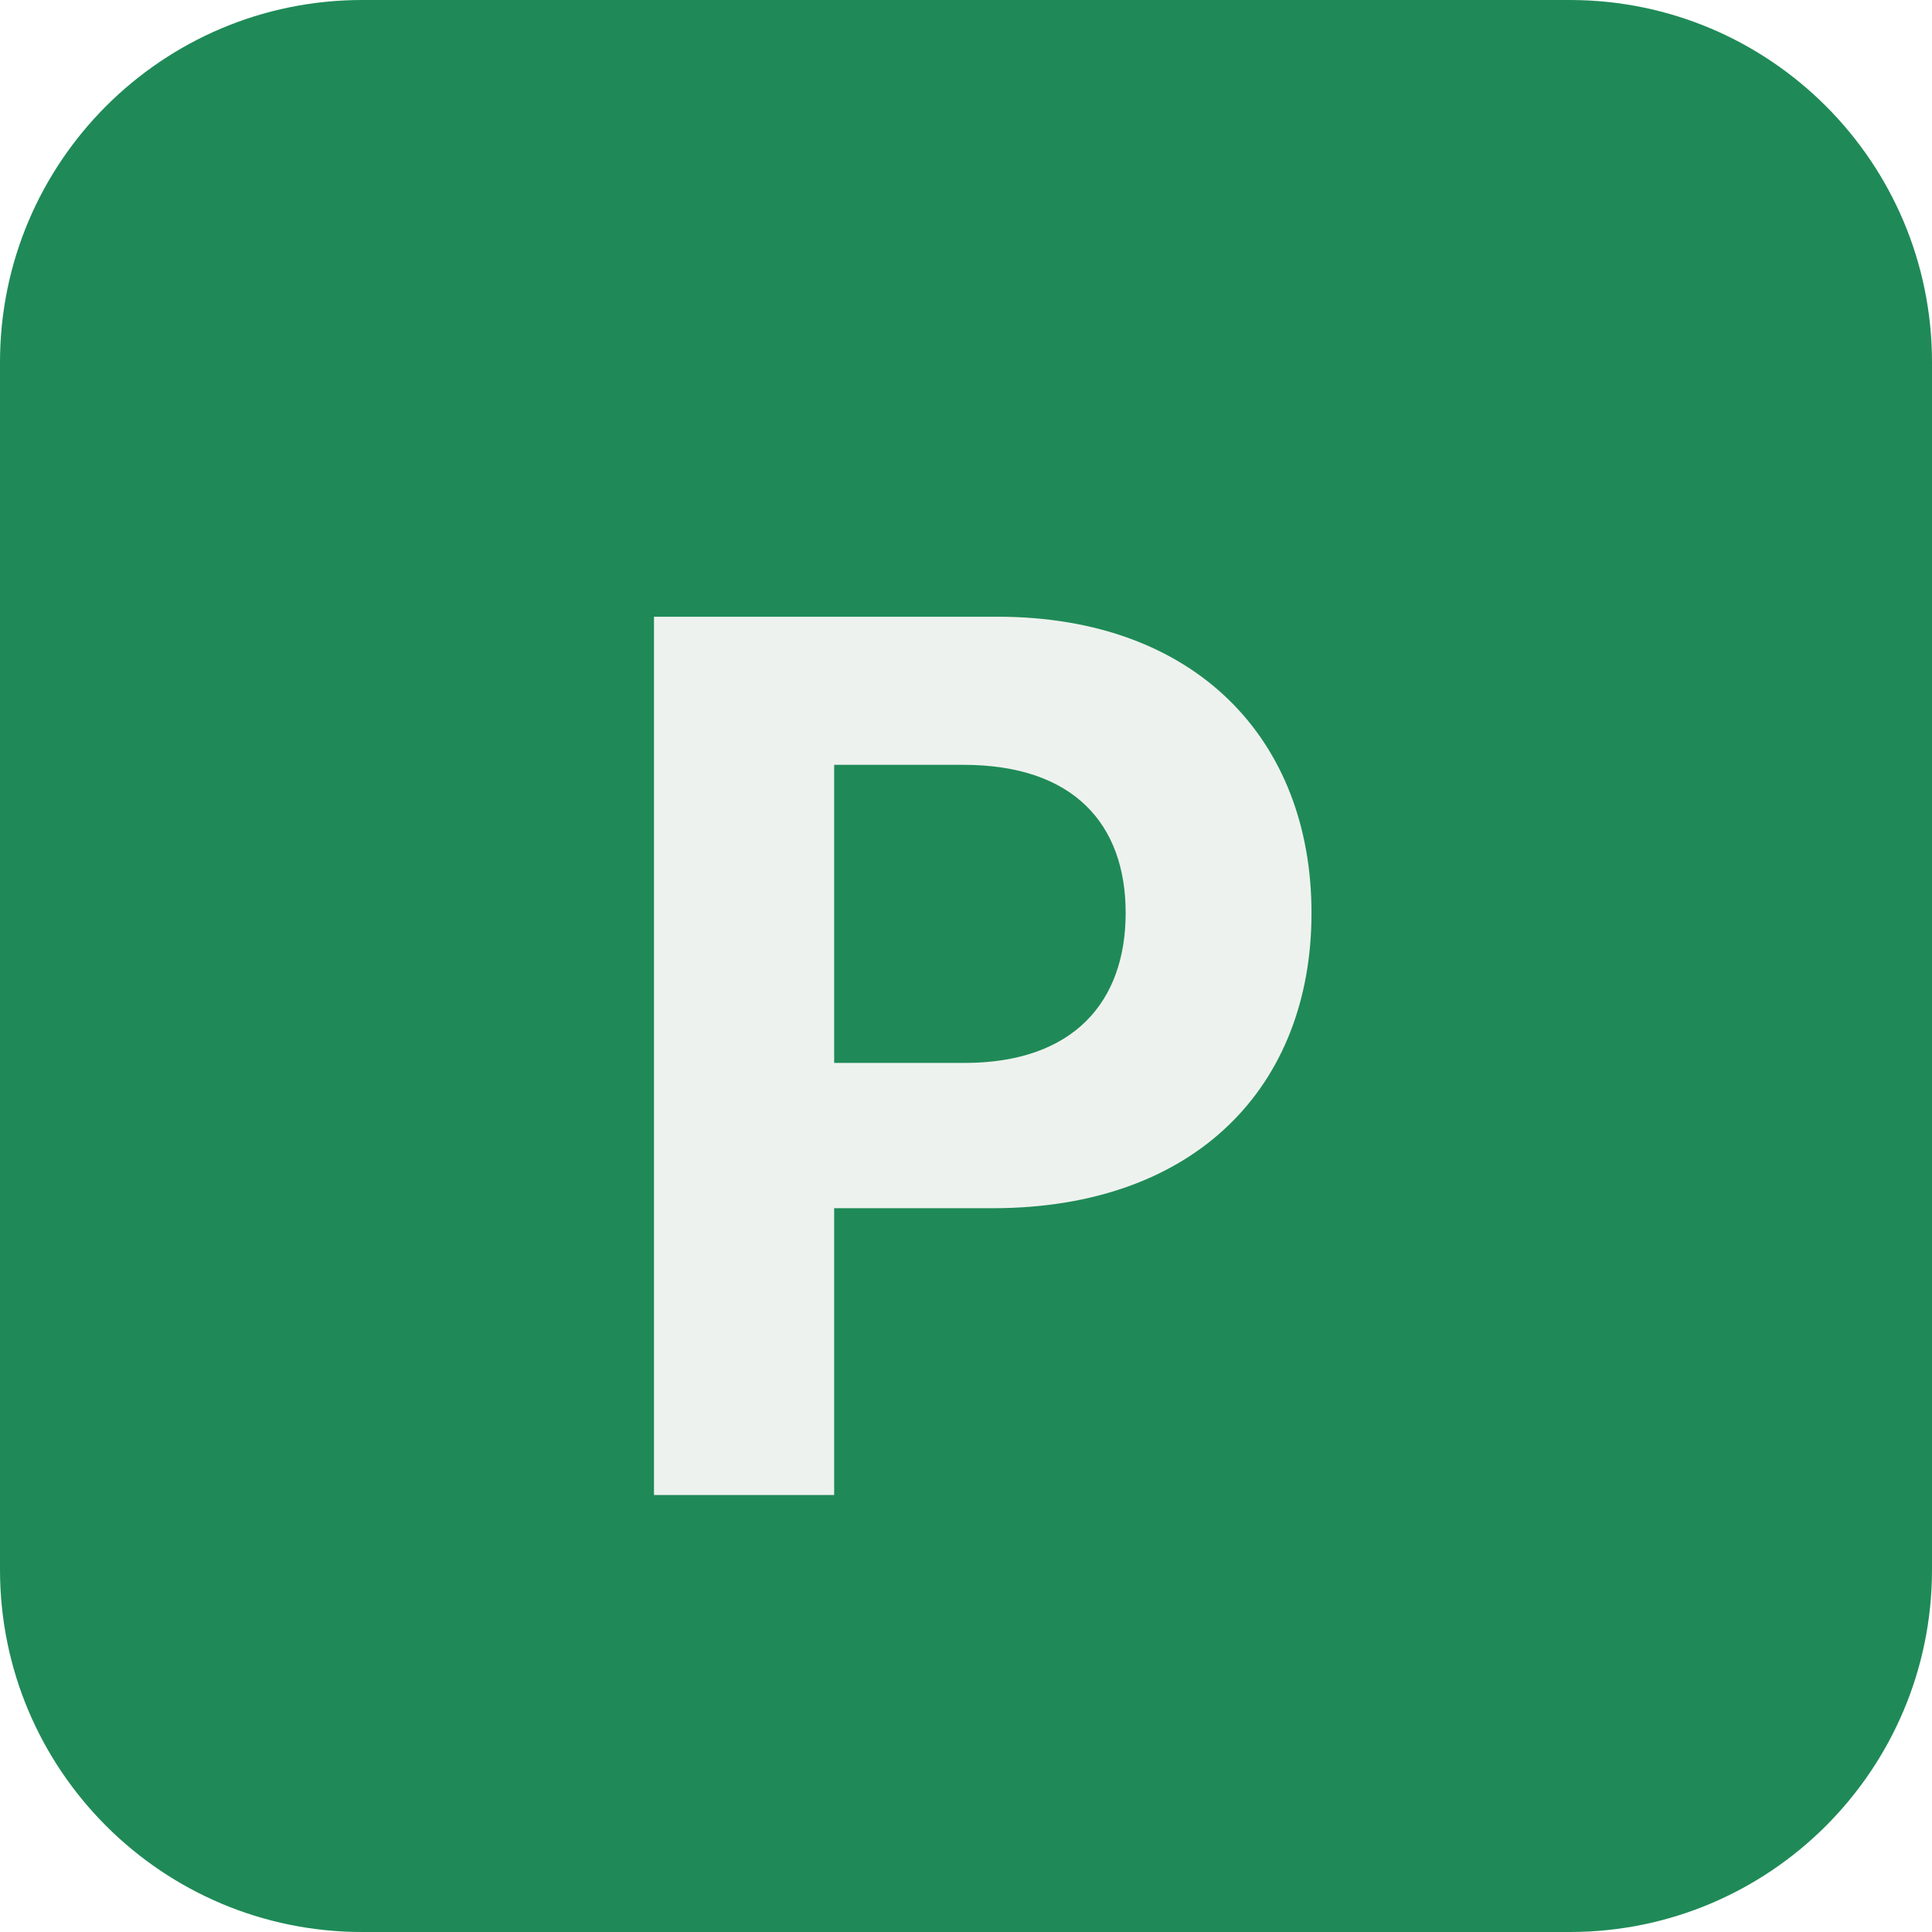
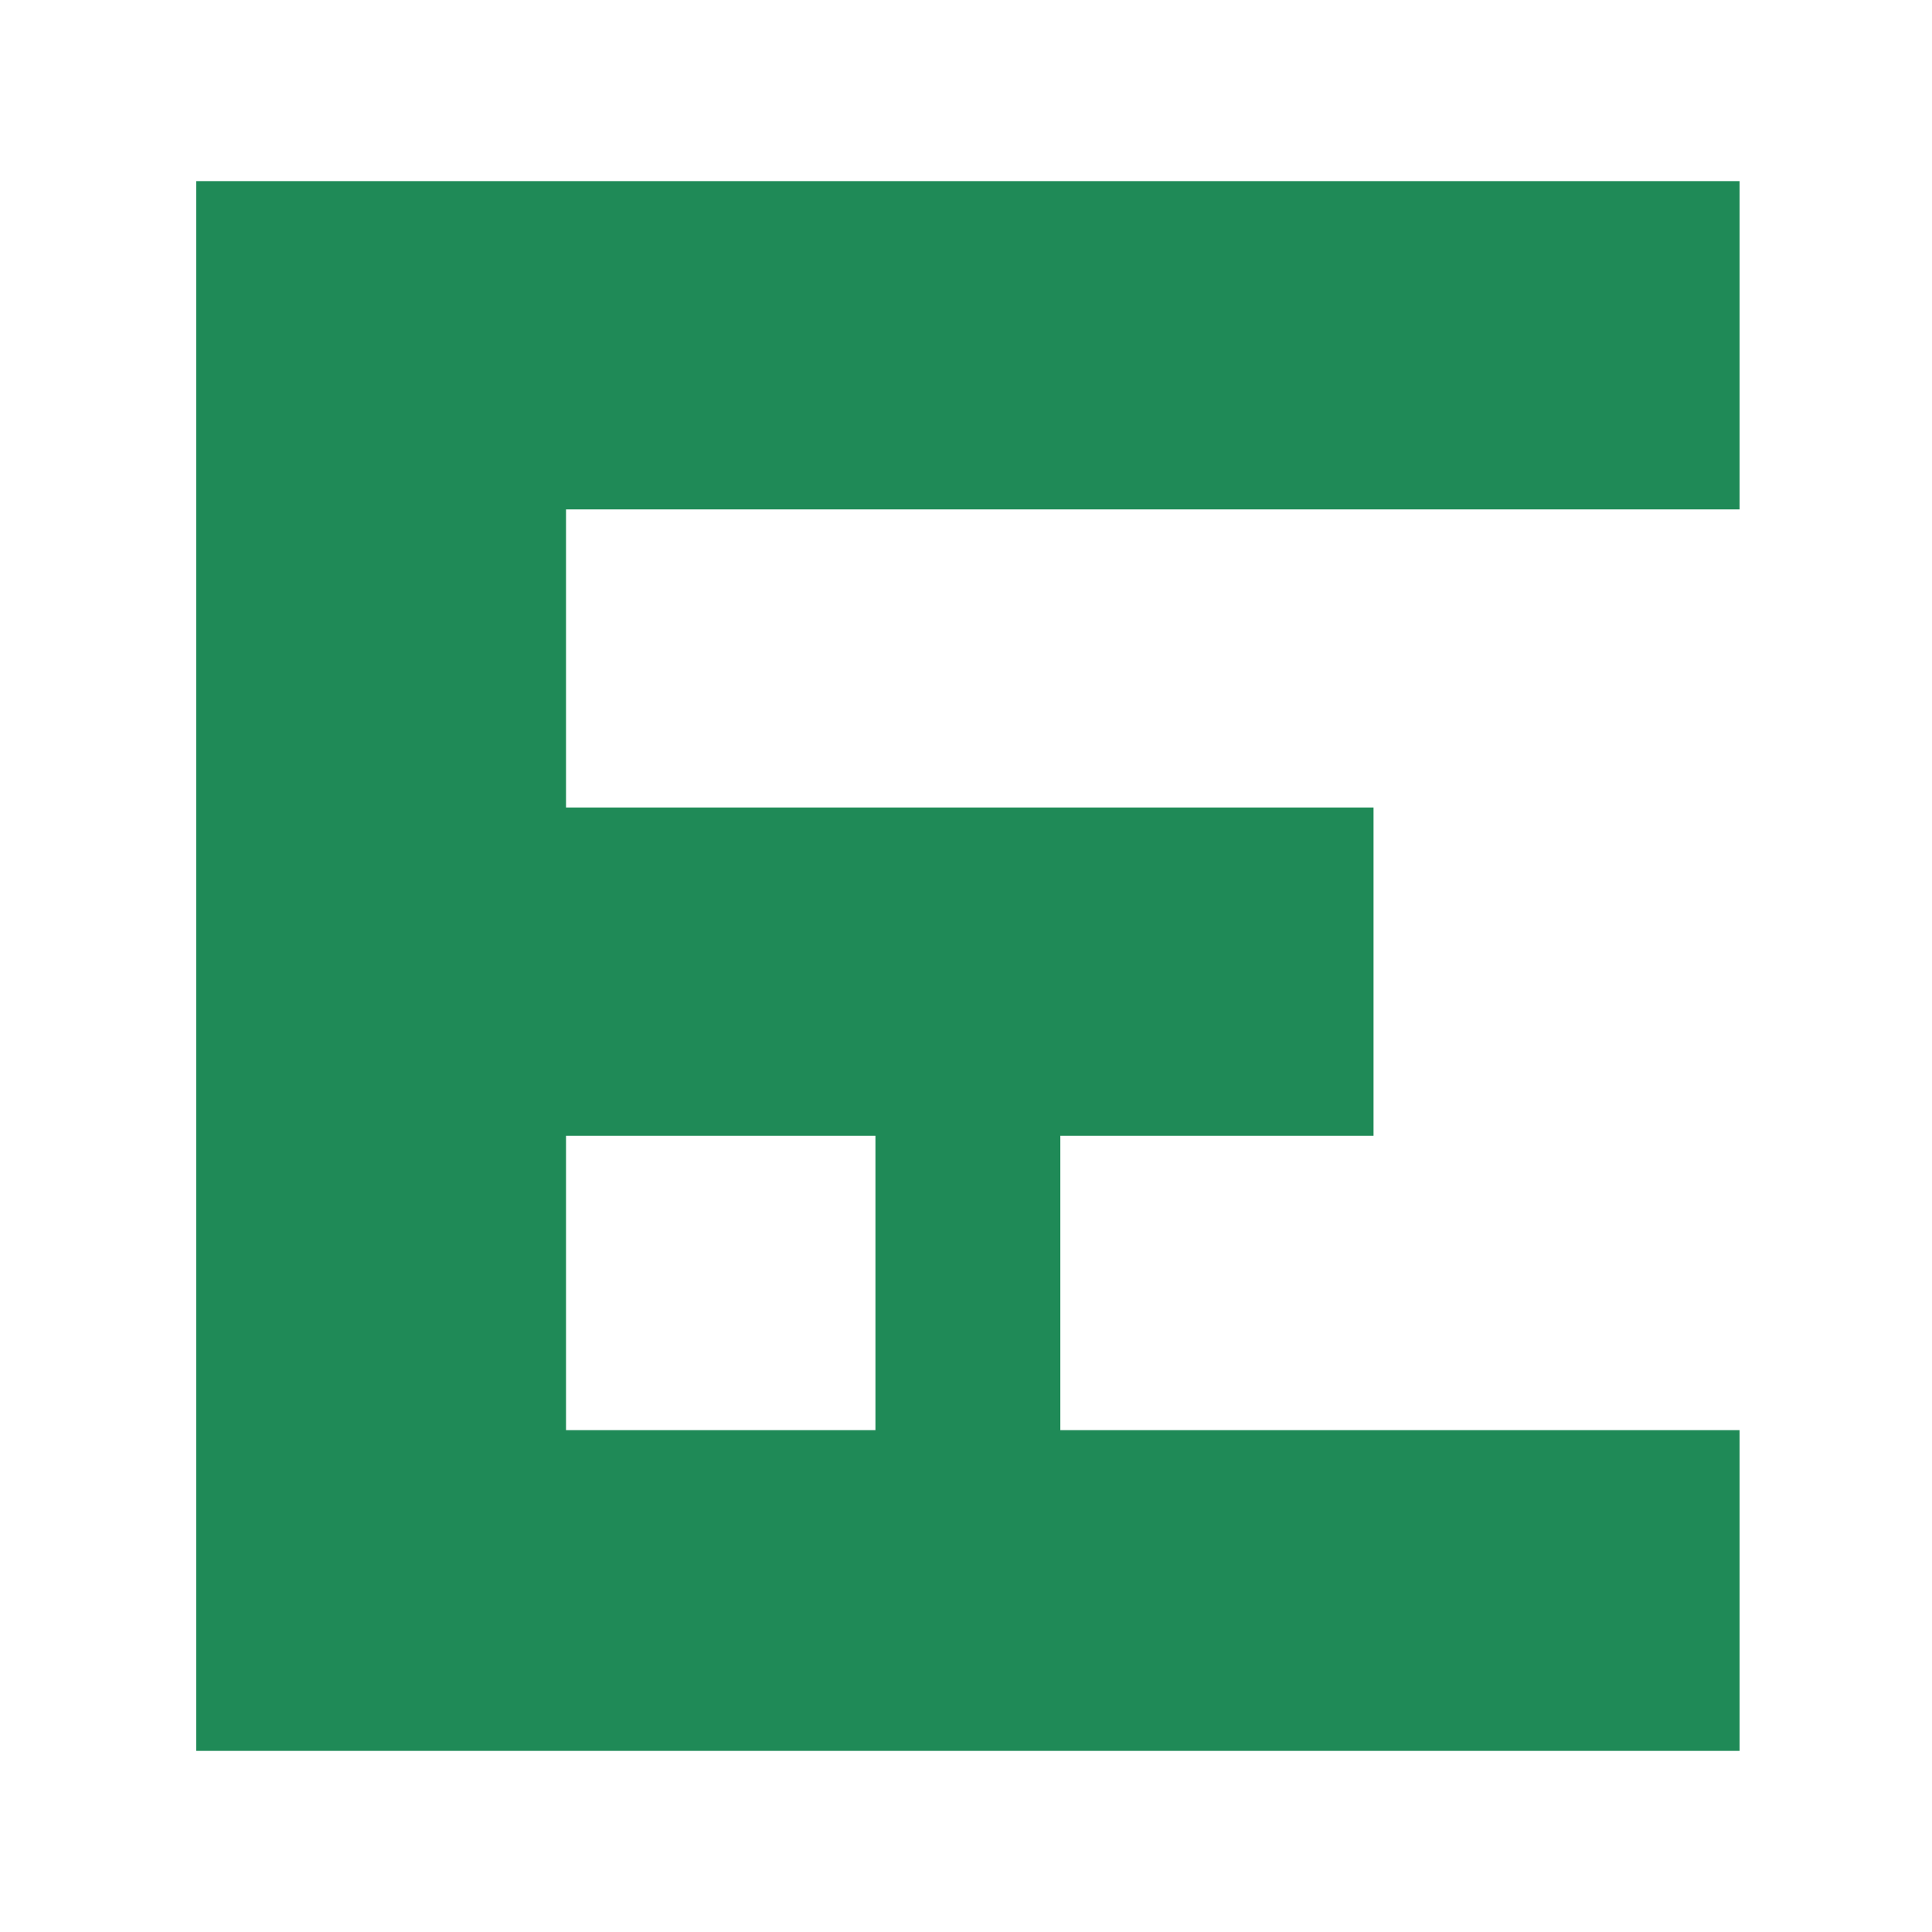
- <svg xmlns="http://www.w3.org/2000/svg" viewBox="0 0 32 32" width="32" height="32">
-   <rect width="32" height="32" rx="6" fill="#1F8A57" />
-   <text x="50%" y="54%" dominant-baseline="middle" text-anchor="middle" fill="#EEF2EF" font-family="system-ui, -apple-system, sans-serif" font-weight="700" font-size="20">P</text>
+ <svg xmlns="http://www.w3.org/2000/svg" viewBox="0 0 512 512" width="512" height="512">
+   <path fill-rule="evenodd" fill="#1F8A57" d="     M 52 48     H 461     V 135     H 150     V 214     H 364     V 301     H 281     V 379     H 461     V 464     H 52     Z     M 150 301     H 232     V 379     H 150     Z   " />
</svg>
